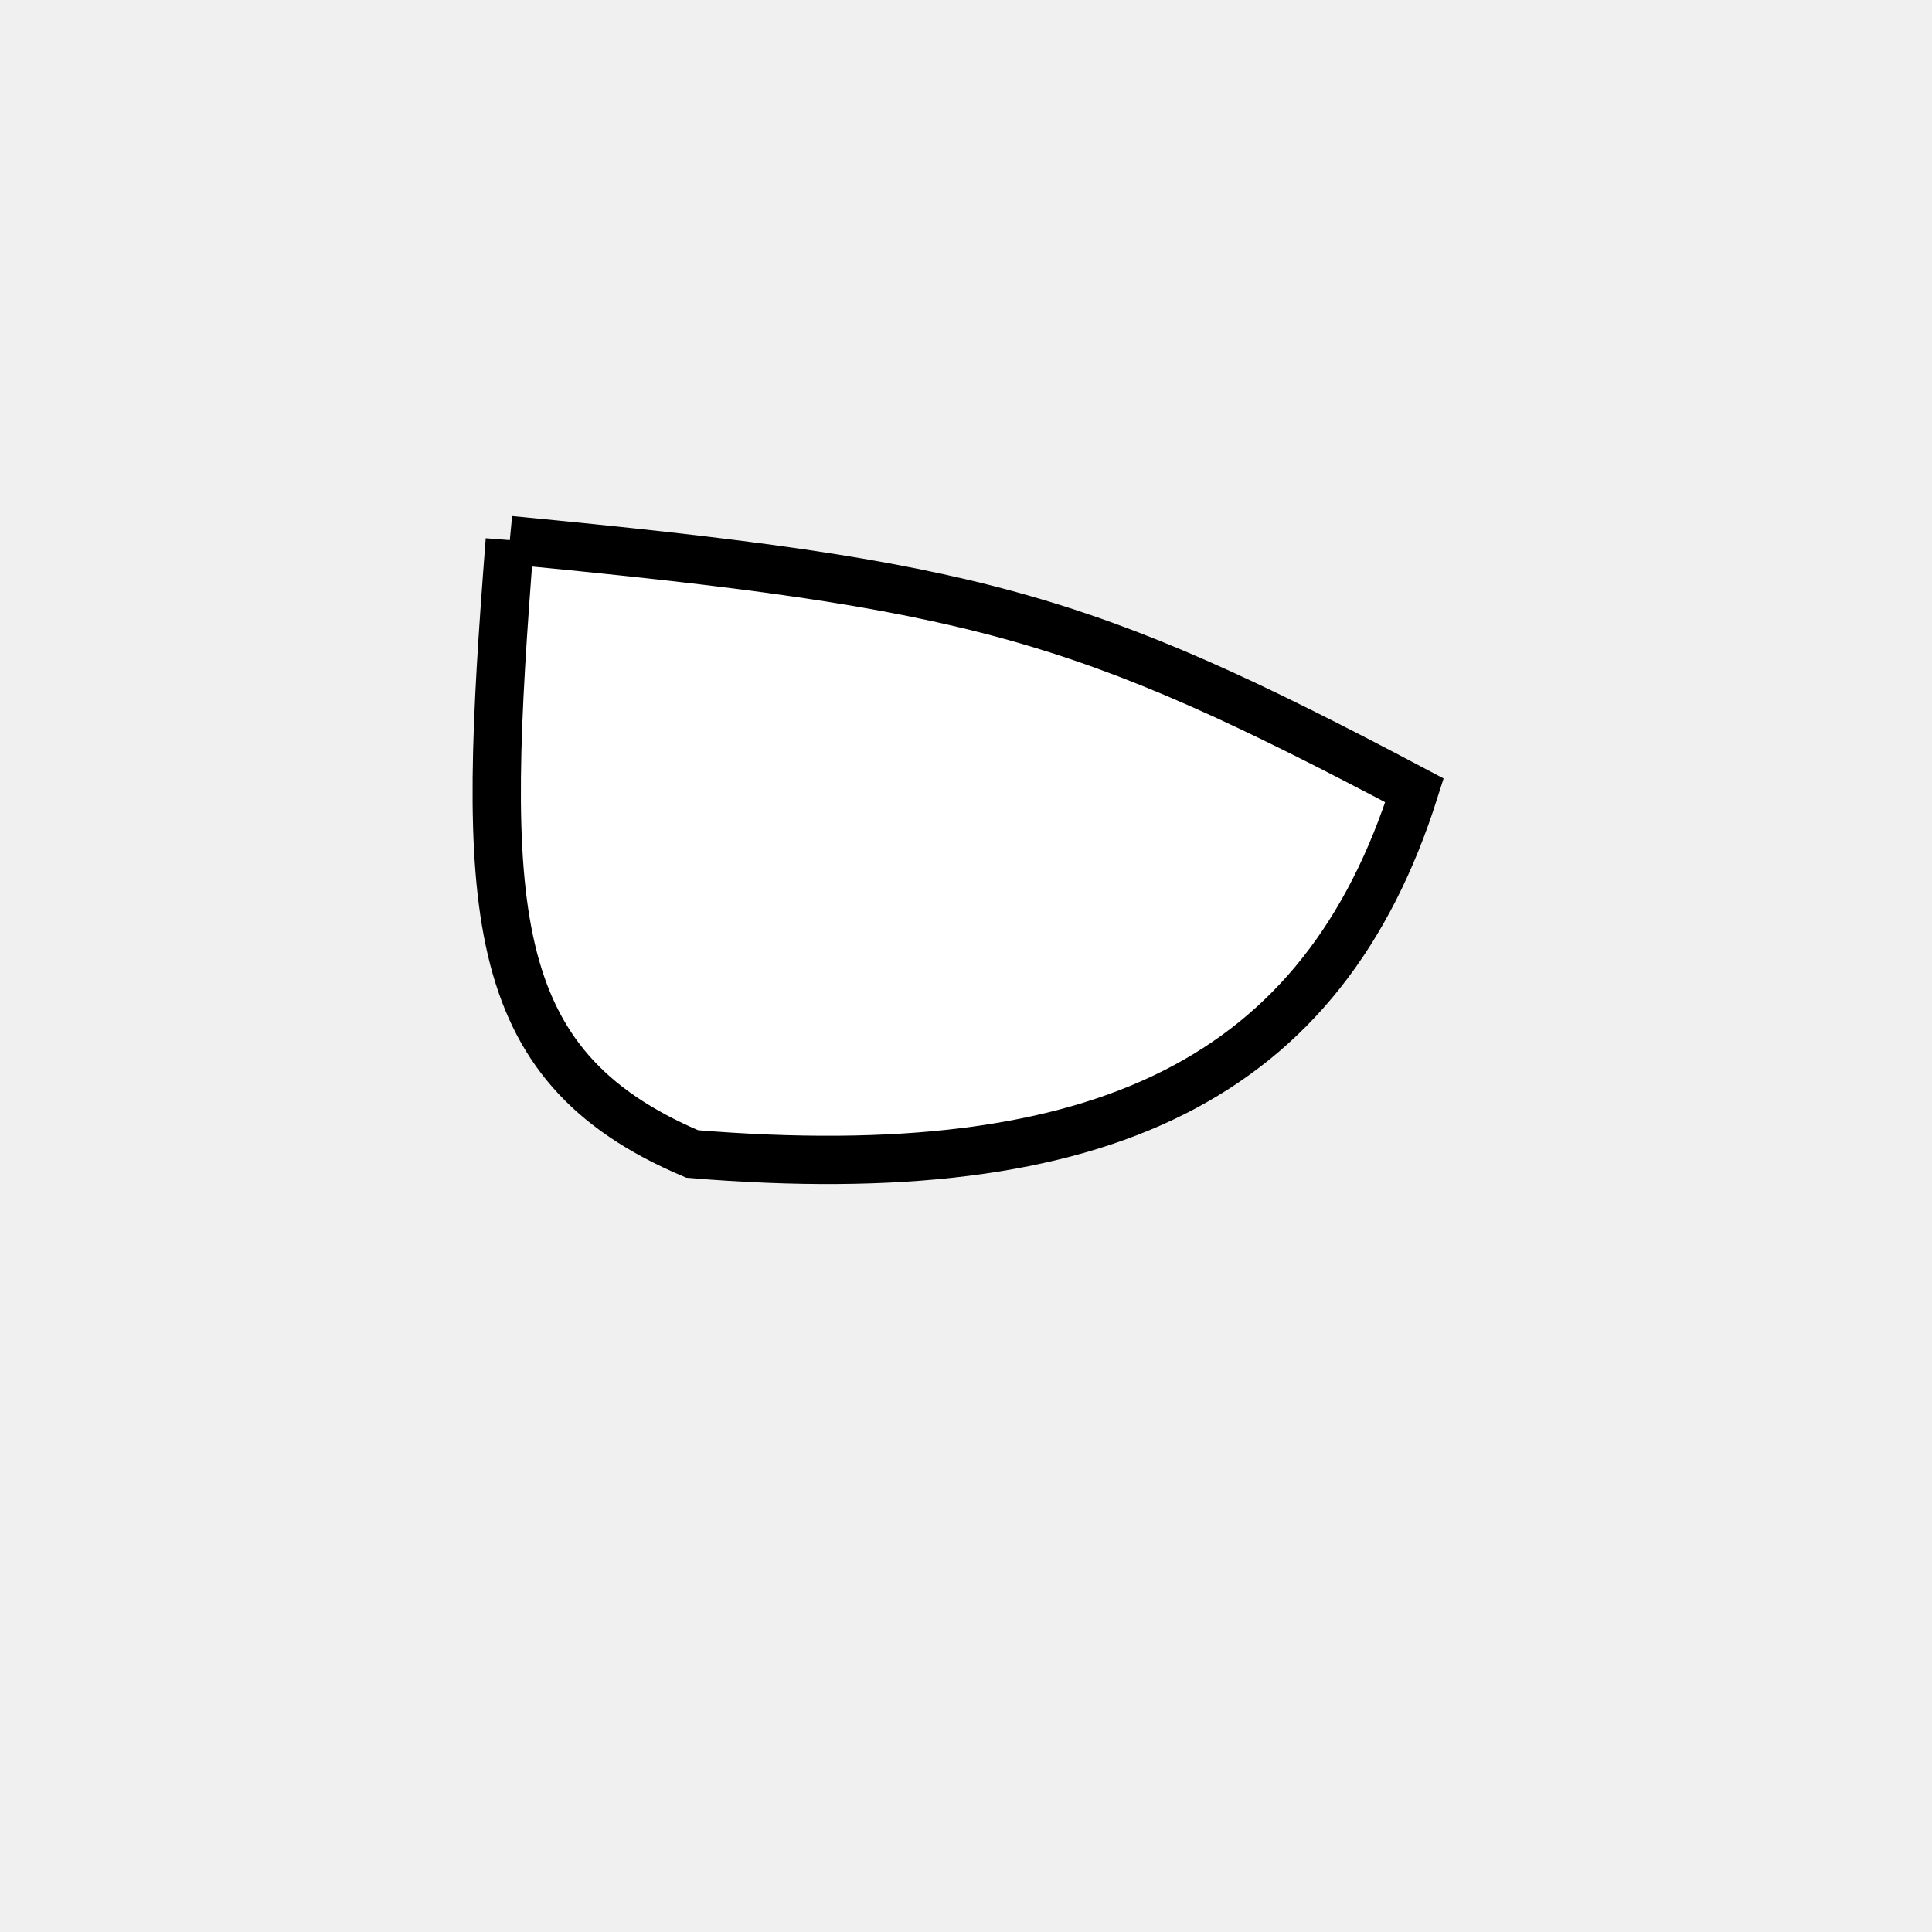
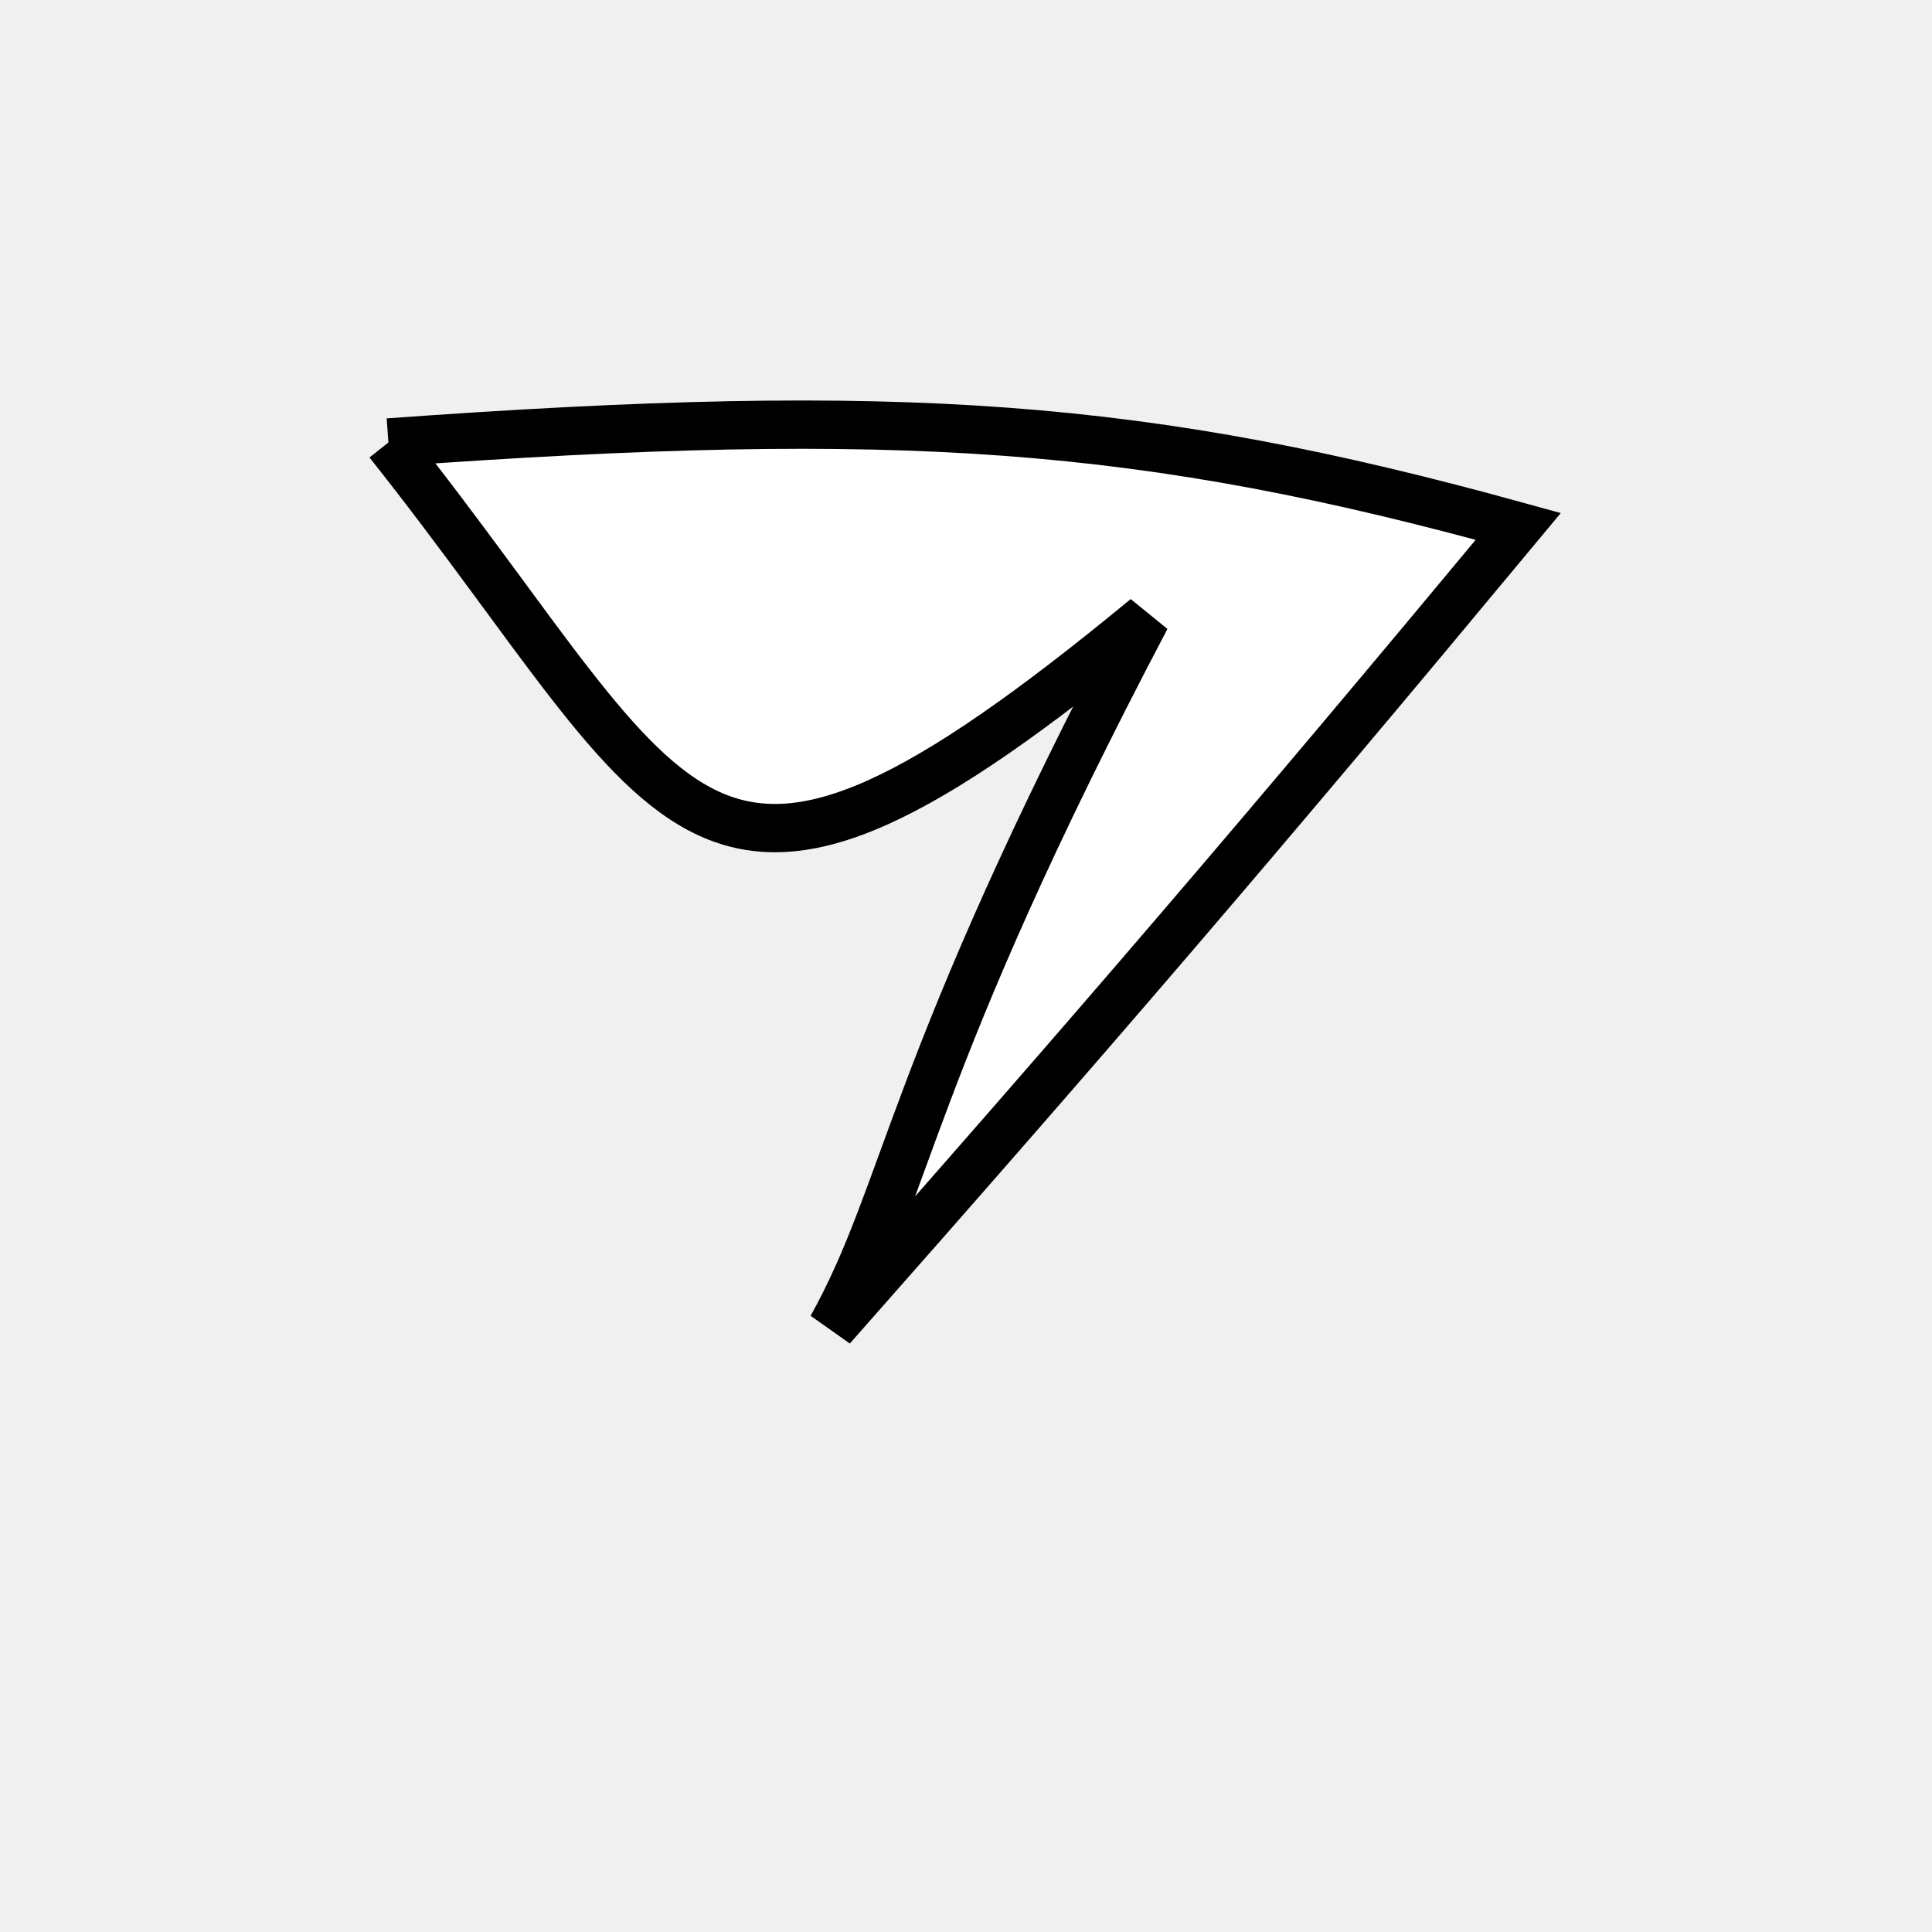
<svg xmlns="http://www.w3.org/2000/svg" width="200px" height="200px" viewBox="0 0 200 200" version="1.1">
-   <path d="M 52.775 55.91C 100.9 60.518 111.942 63.573 146.428 81.819 C 137.018 111.531 114.292 122.972 71.659 119.46 C 49.857 110.212 49.857 93.597 52.775 55.91" fill="white" stroke-dasharray="[0,0]" stroke="black" stroke-width="5" />
+   <path d="M 40.208 45.805C 93.448 41.949 118.473 43.808 157.173 54.492 C 130.865 86.15 113.293 106.654 86.1 137.426 C 94.027 123.163 94.027 110.736 118.641 63.943C 71.367 102.939 71.367 85.069 40.208 45.805" fill="white" stroke-dasharray="[0,0]" stroke="black" stroke-width="5" />
</svg>
